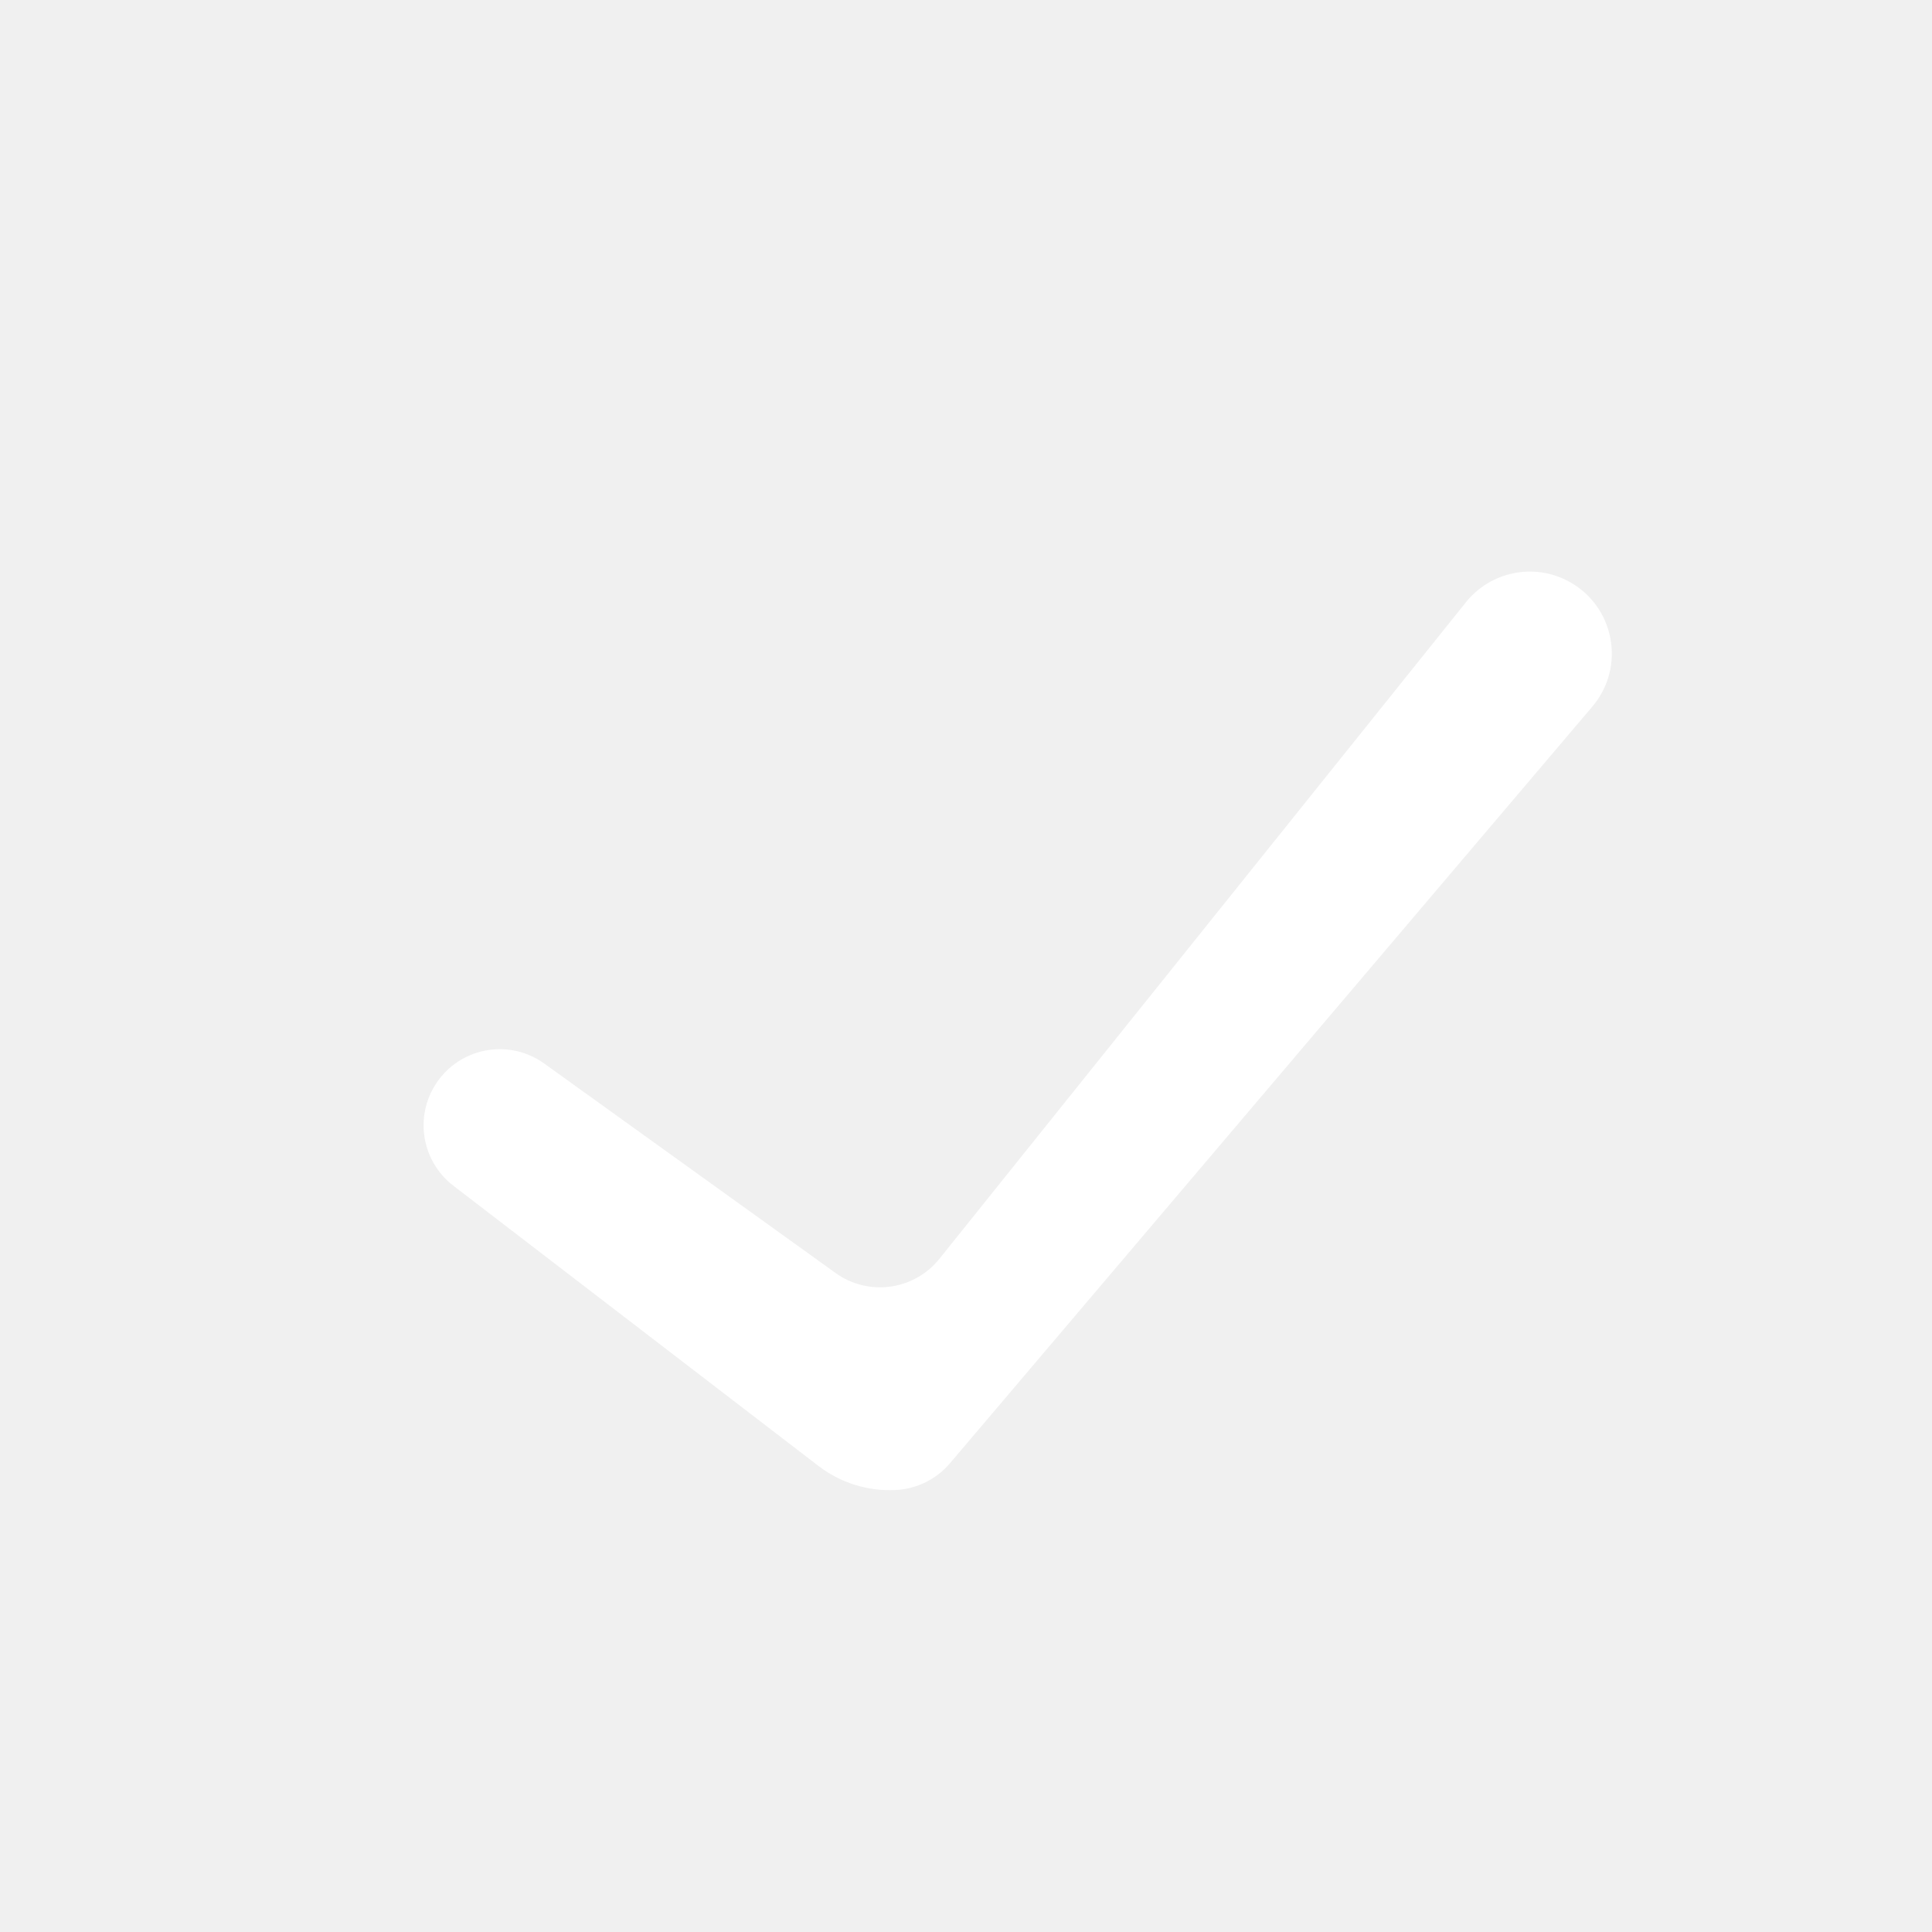
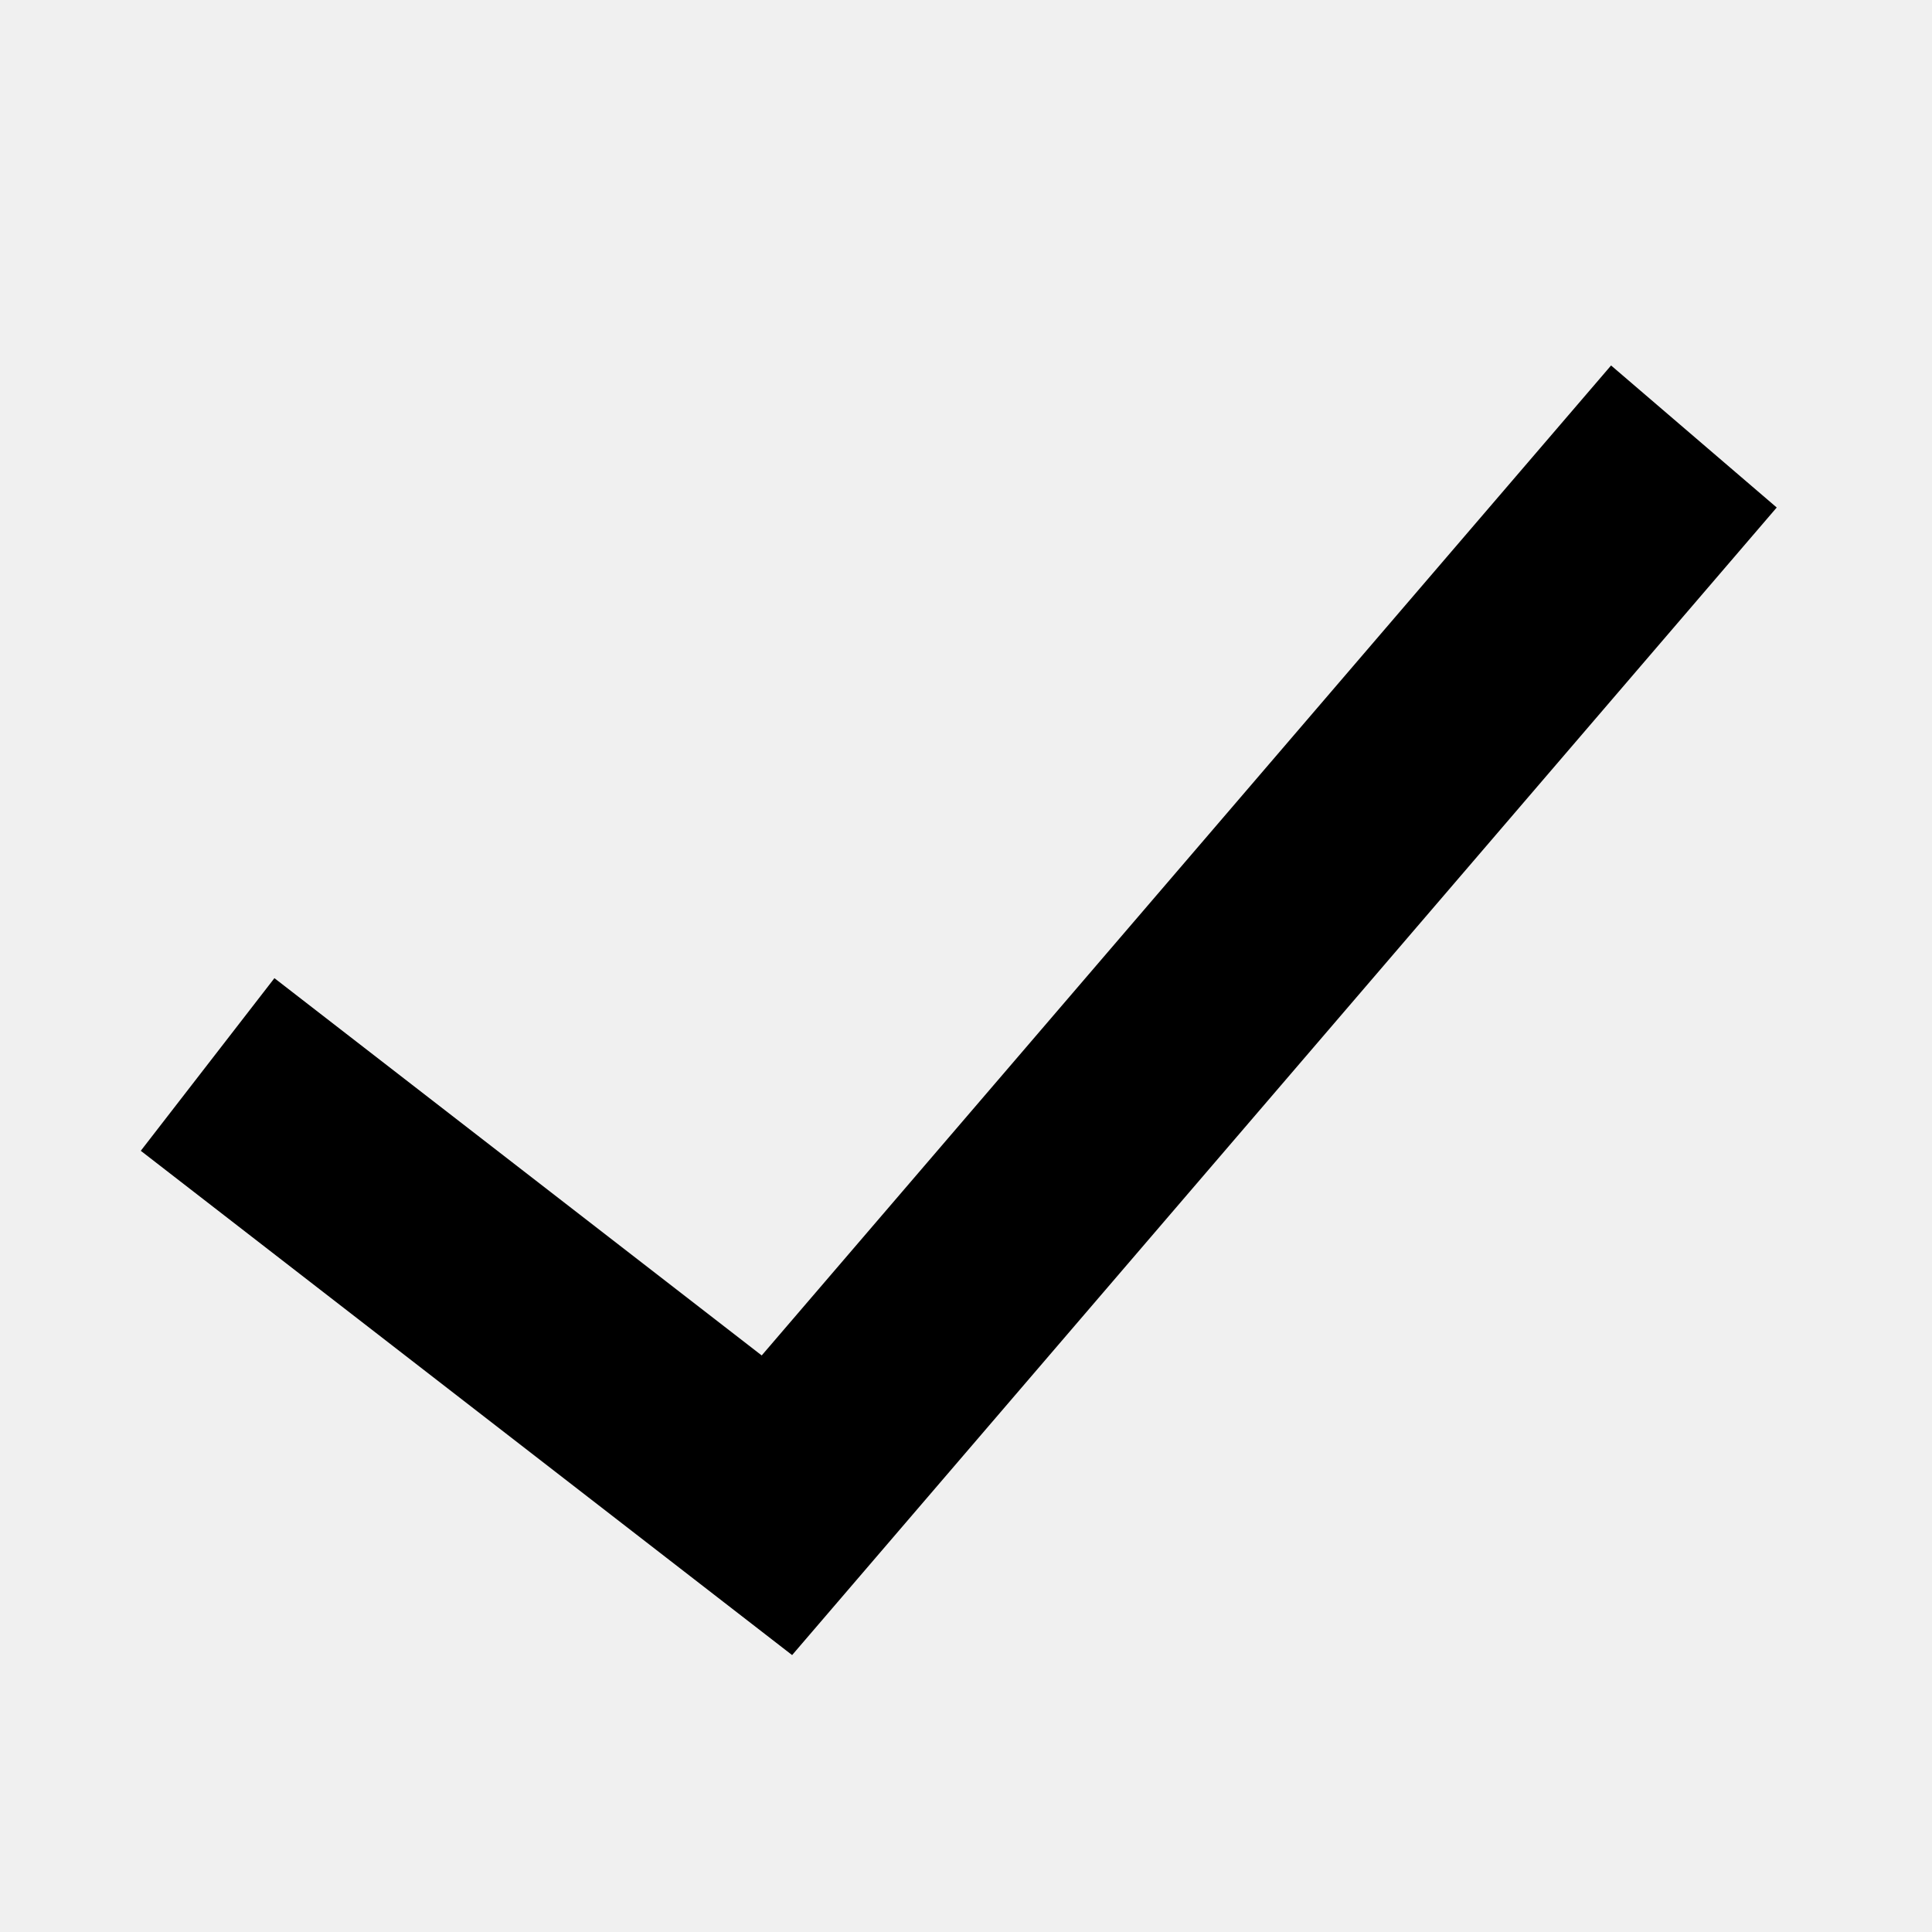
- <svg xmlns="http://www.w3.org/2000/svg" id="check" viewBox="0 0 1080 1080">
-   <defs>
-     <style>
-       .inner {
-         fill: #fff;
-       }
-     </style>
-   </defs>
-   <path class="inner" d="M876.65,324.86c25.86,13.71,32.42,47.82,13.47,70.14l-359.07,422.96c-7.58,8.92-18.5,14.33-30.19,14.96h0c-15.58.83-30.93-3.94-43.31-13.43l-204.11-156.66c-18.51-14.21-22.13-40.66-8.12-59.32h0c13.91-18.52,40.07-22.52,58.88-9l162.88,117.1c18.38,13.21,43.89,9.73,58.05-7.93l294.32-367c13.76-17.16,37.77-22.12,57.2-11.82h0Z" />
+ <svg xmlns="http://www.w3.org/2000/svg" id="check" version="1.1" viewBox="0 0 1080 1080">
+   <polygon class="inner" points="993.2 283.7 442.8 925.2 78.7 643.3 153.4 546.8 425.8 757.7 900.6 204.3 993.2 283.7" />
</svg>
